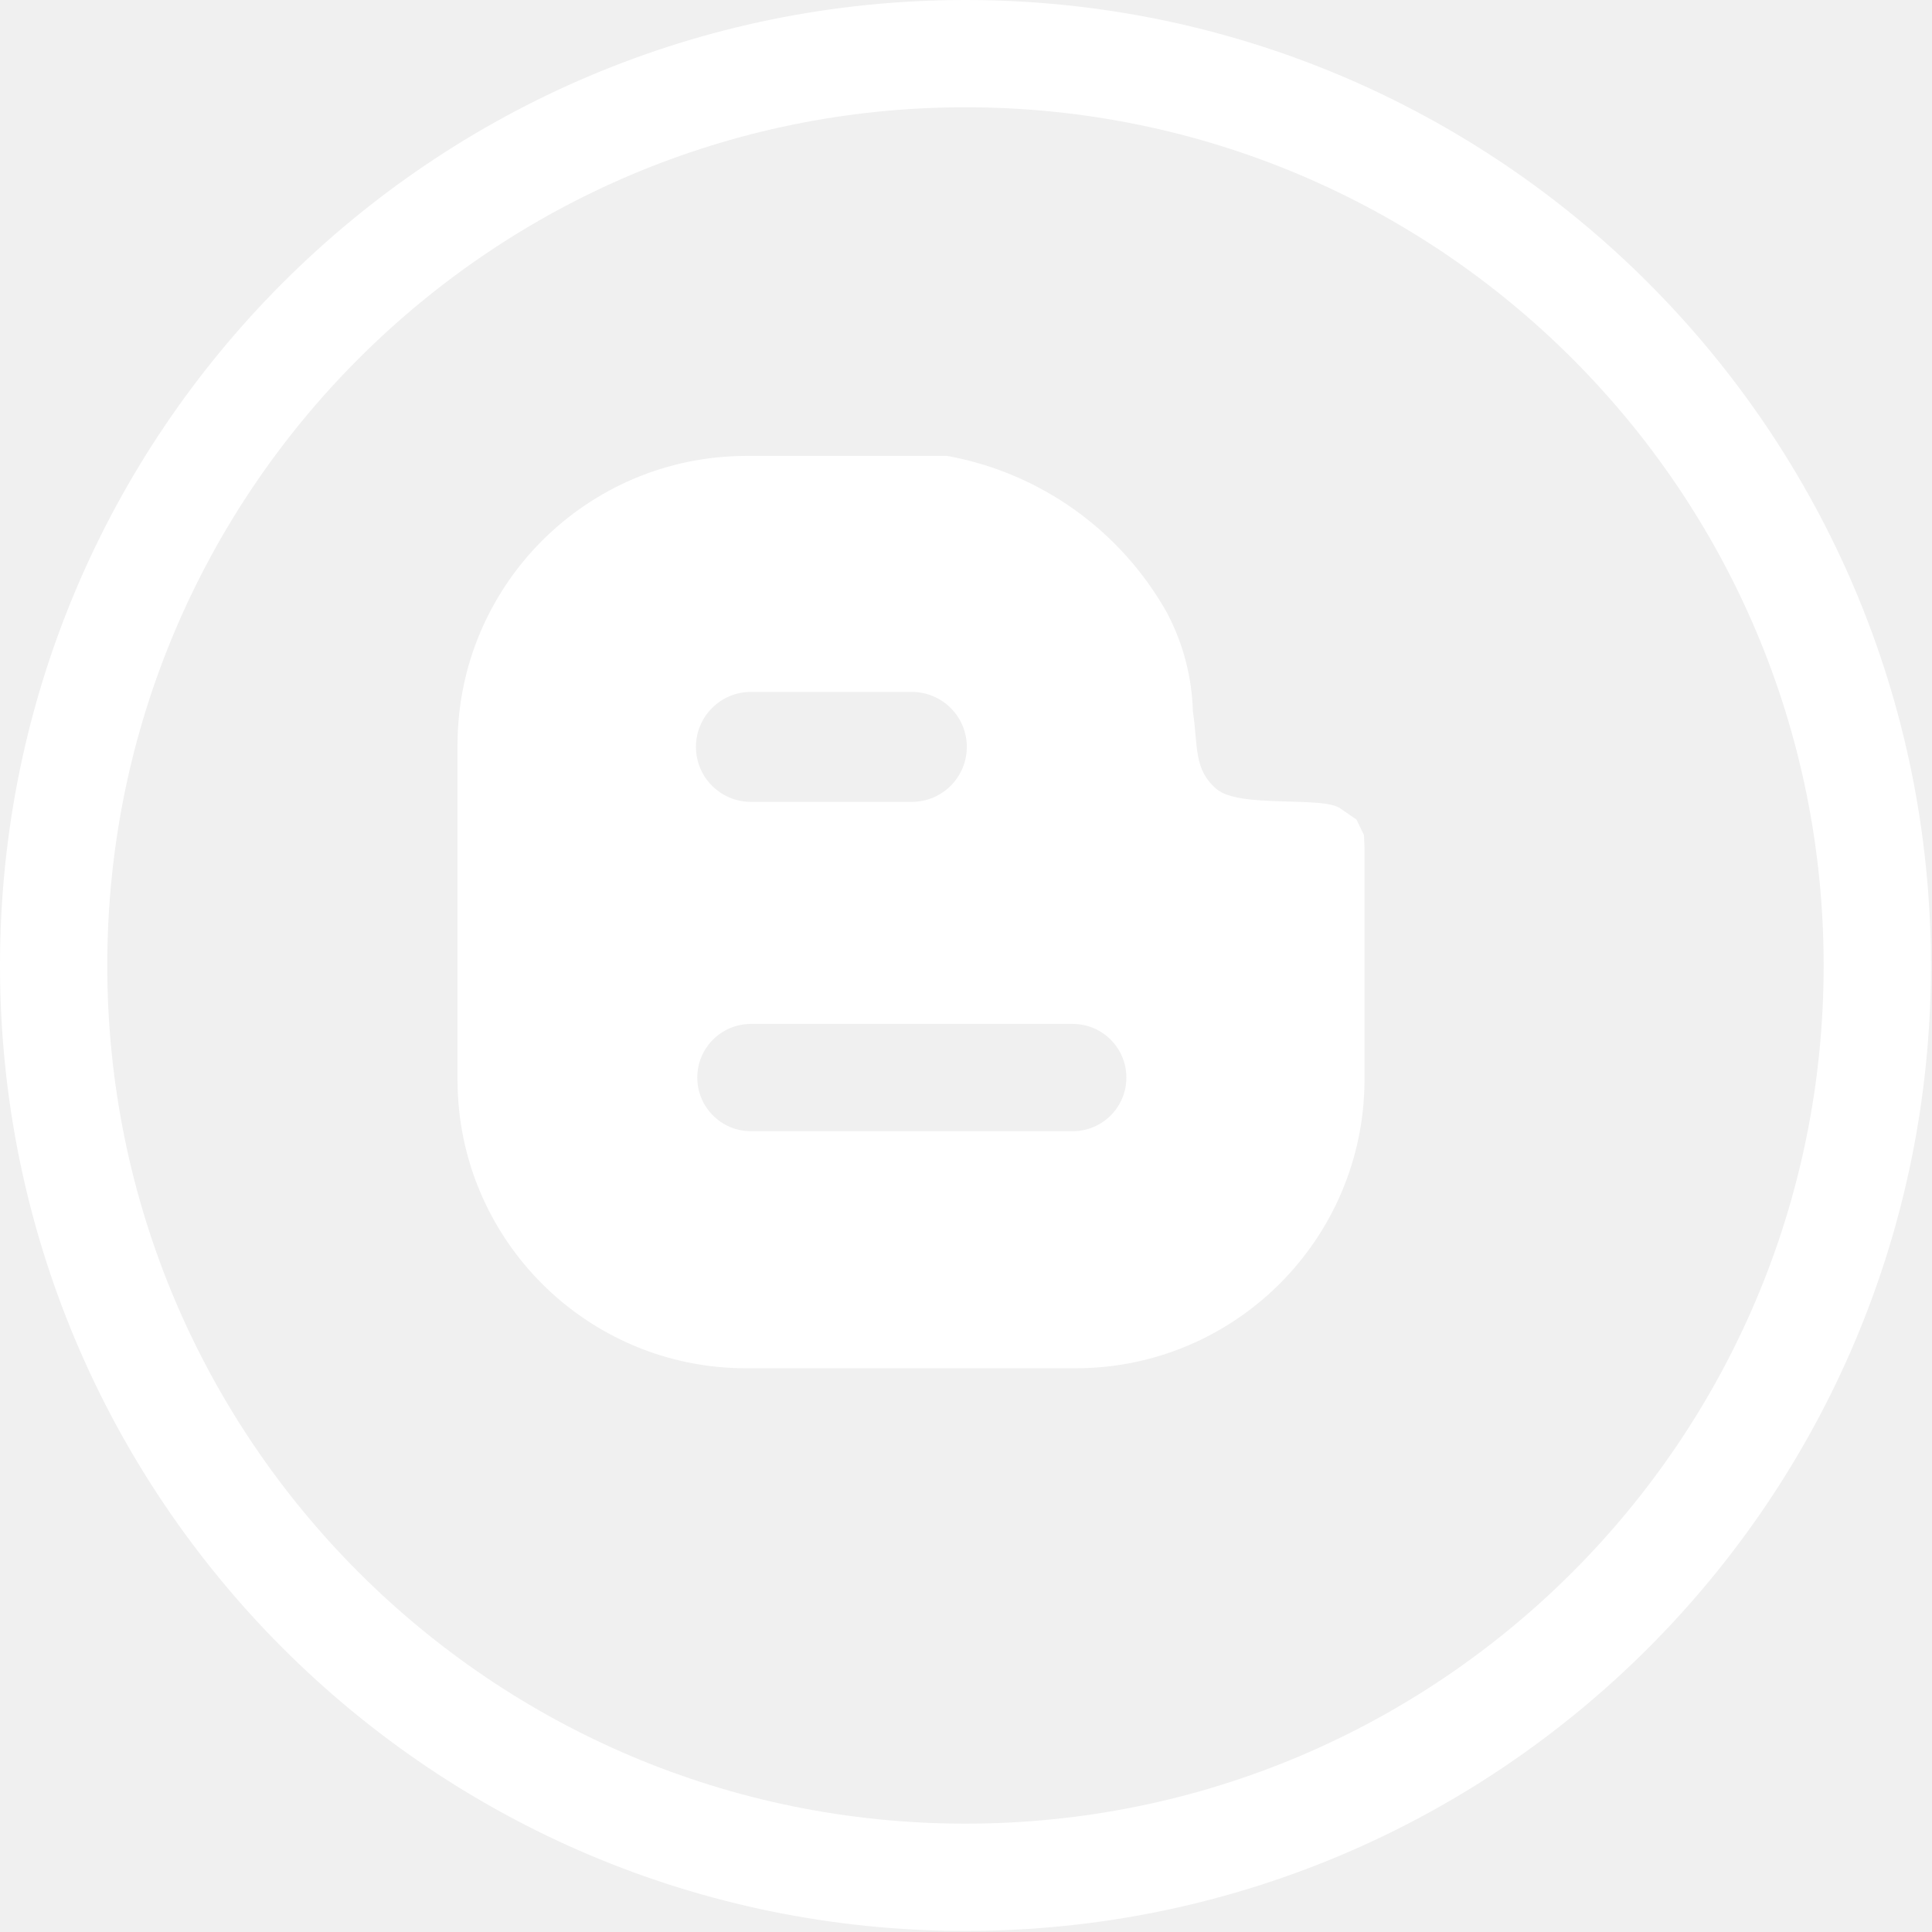
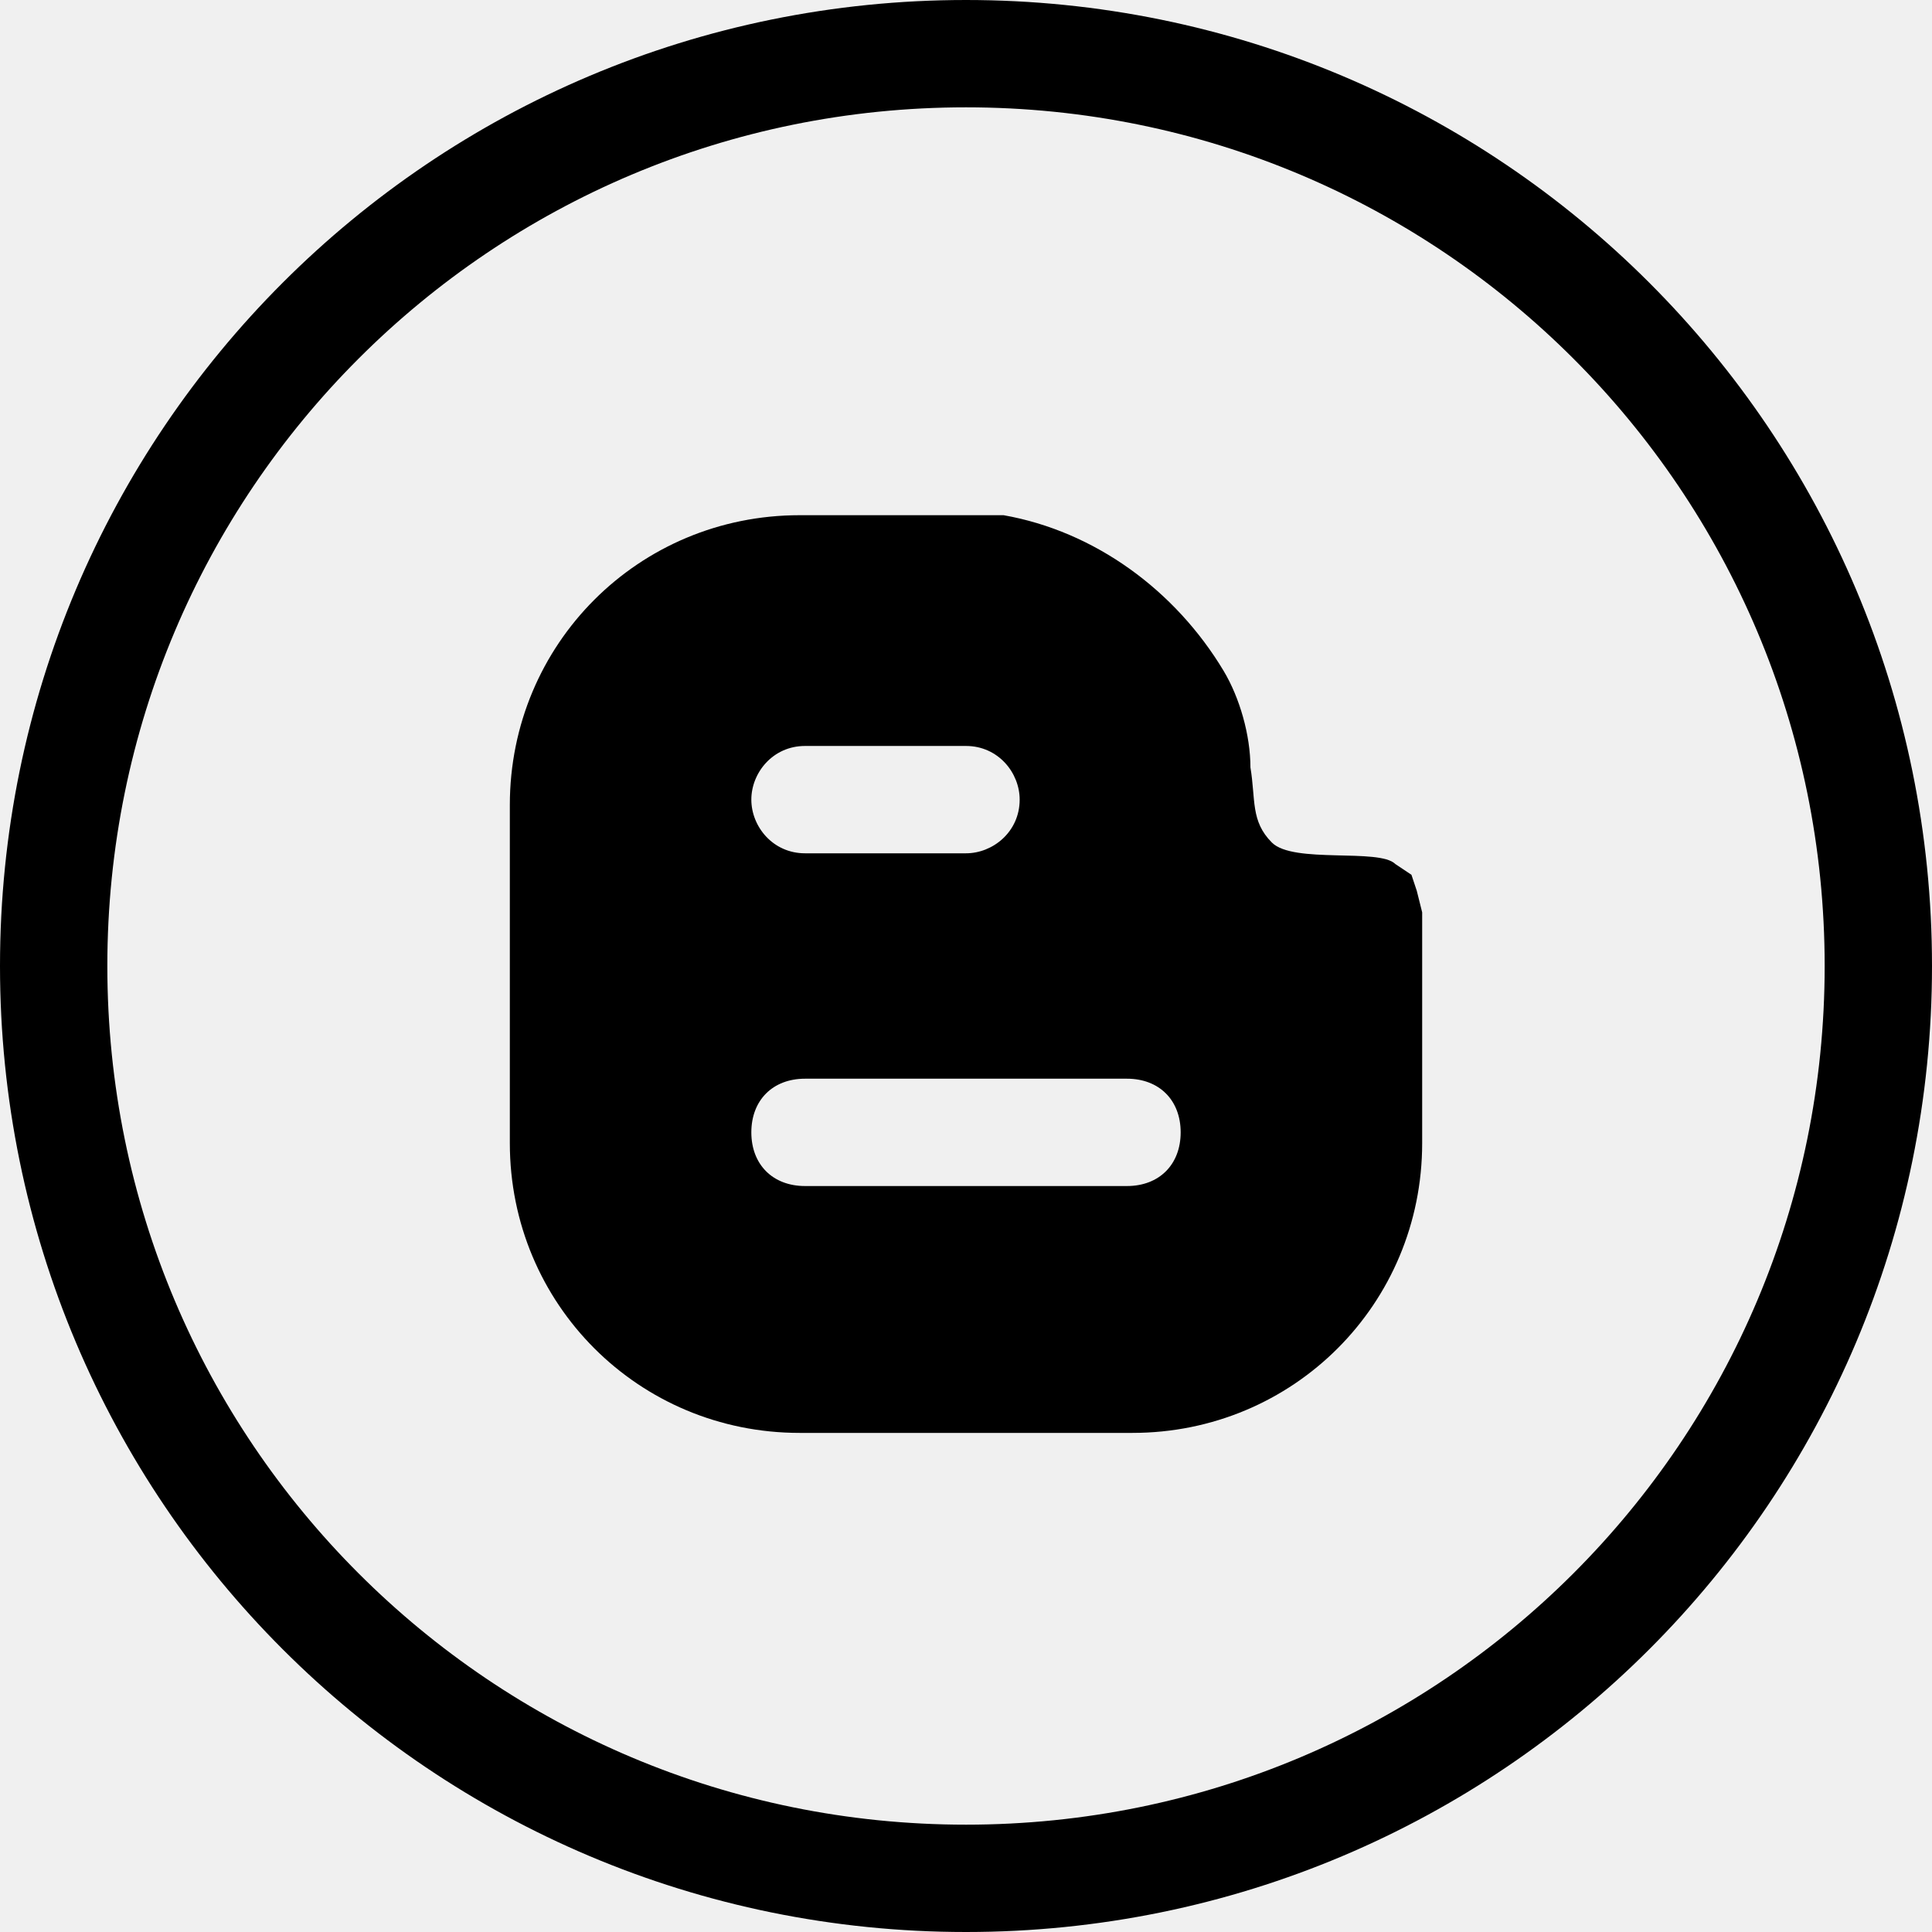
- <svg xmlns="http://www.w3.org/2000/svg" viewBox="0 0 36.02 36.02">
-   <path fill="none" stroke="#FFF" stroke-width="2px" d="M18,35A17,17,0,1,0,1,18,17,17,0,0,0,18,35" />
-   <path fill="#fff" fill-rule="evenodd" d="M25.43,15.57l-.14-.29L25,15.08c-.31-.25-1.89,0-2.32-.37s-.34-.78-.44-1.45a4.18,4.18,0,0,0-.48-1.83A5.91,5.91,0,0,0,17.66,8.5H13.9a5.39,5.39,0,0,0-5.37,5.38v6.27a5.38,5.38,0,0,0,5.37,5.36h6.17a5.39,5.39,0,0,0,5.37-5.36l0-4.34ZM14,12.9h3a1,1,0,1,1,0,2.05H14a1,1,0,1,1,0-2.05ZM20,21.09H14a1,1,0,1,1,0-2H20a1,1,0,1,1,0,2Z" />
+ <svg xmlns="http://www.w3.org/2000/svg" version="1.1" id="Layer_1" x="0px" y="0px" viewBox="0 0 36 36" style="enable-background:new 0 0 36 36" xml:space="preserve">
+   <path fill="none" stroke="currentColor" stroke-width="2" d="M18,35c9.4,0,17-7.6,17-17S27.4,1,18,1S1,8.6,1,18S8.6,35,18,35" />
+   <path fill="currentColor" fill-rule="evenodd" clip-rule="evenodd" d="M26.4,16.6l-0.1-0.3L26,16.1c-0.3-0.3-1.9,0-2.3-0.4c-0.4-0.4-0.3-0.8-0.4-1.4c0-0.6-0.2-1.3-0.5-1.8  c-0.9-1.5-2.4-2.6-4.1-2.9h-3.8c-3,0-5.4,2.4-5.4,5.4v6.3c0,3,2.4,5.4,5.4,5.4h6.2c3,0,5.4-2.4,5.4-5.4v-4.3L26.4,16.6z M15,13.9h3  c0.6,0,1,0.5,1,1c0,0.6-0.5,1-1,1h-3c-0.6,0-1-0.5-1-1C14,14.4,14.4,13.9,15,13.9z M21,22.1h-6c-0.6,0-1-0.4-1-1s0.4-1,1-1h6  c0.6,0,1,0.4,1,1S21.6,22.1,21,22.1z" />
</svg>
